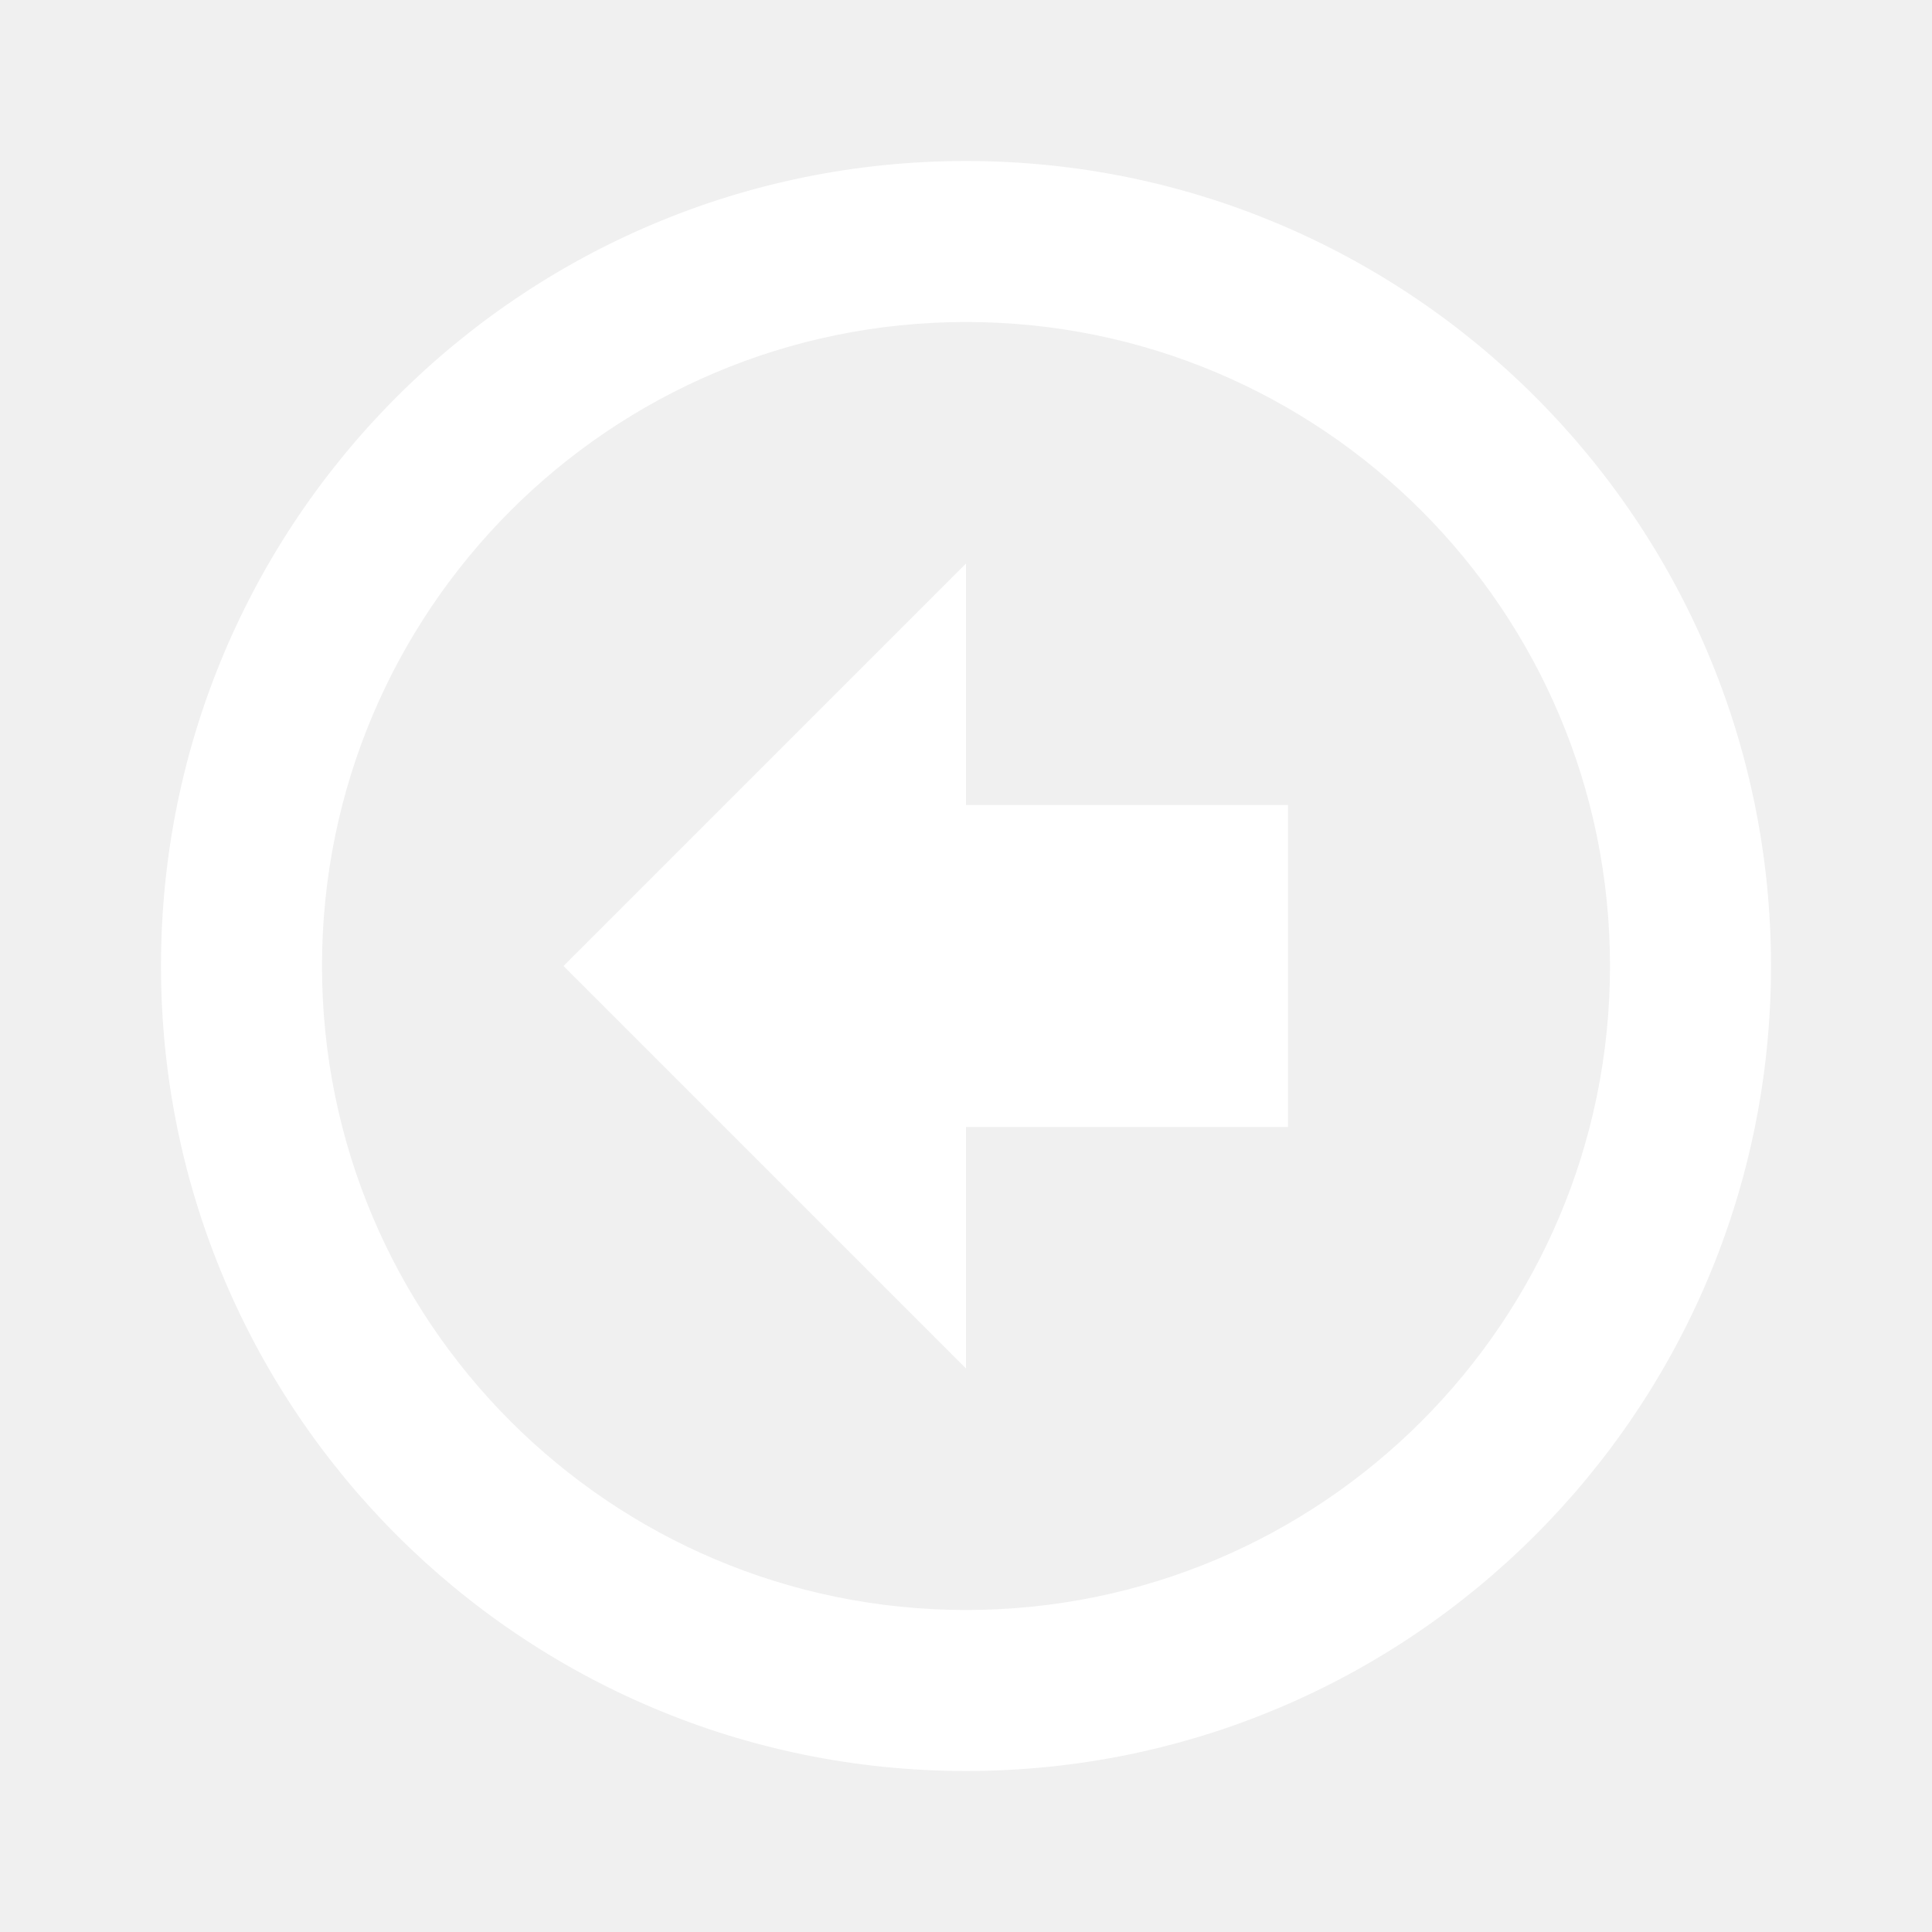
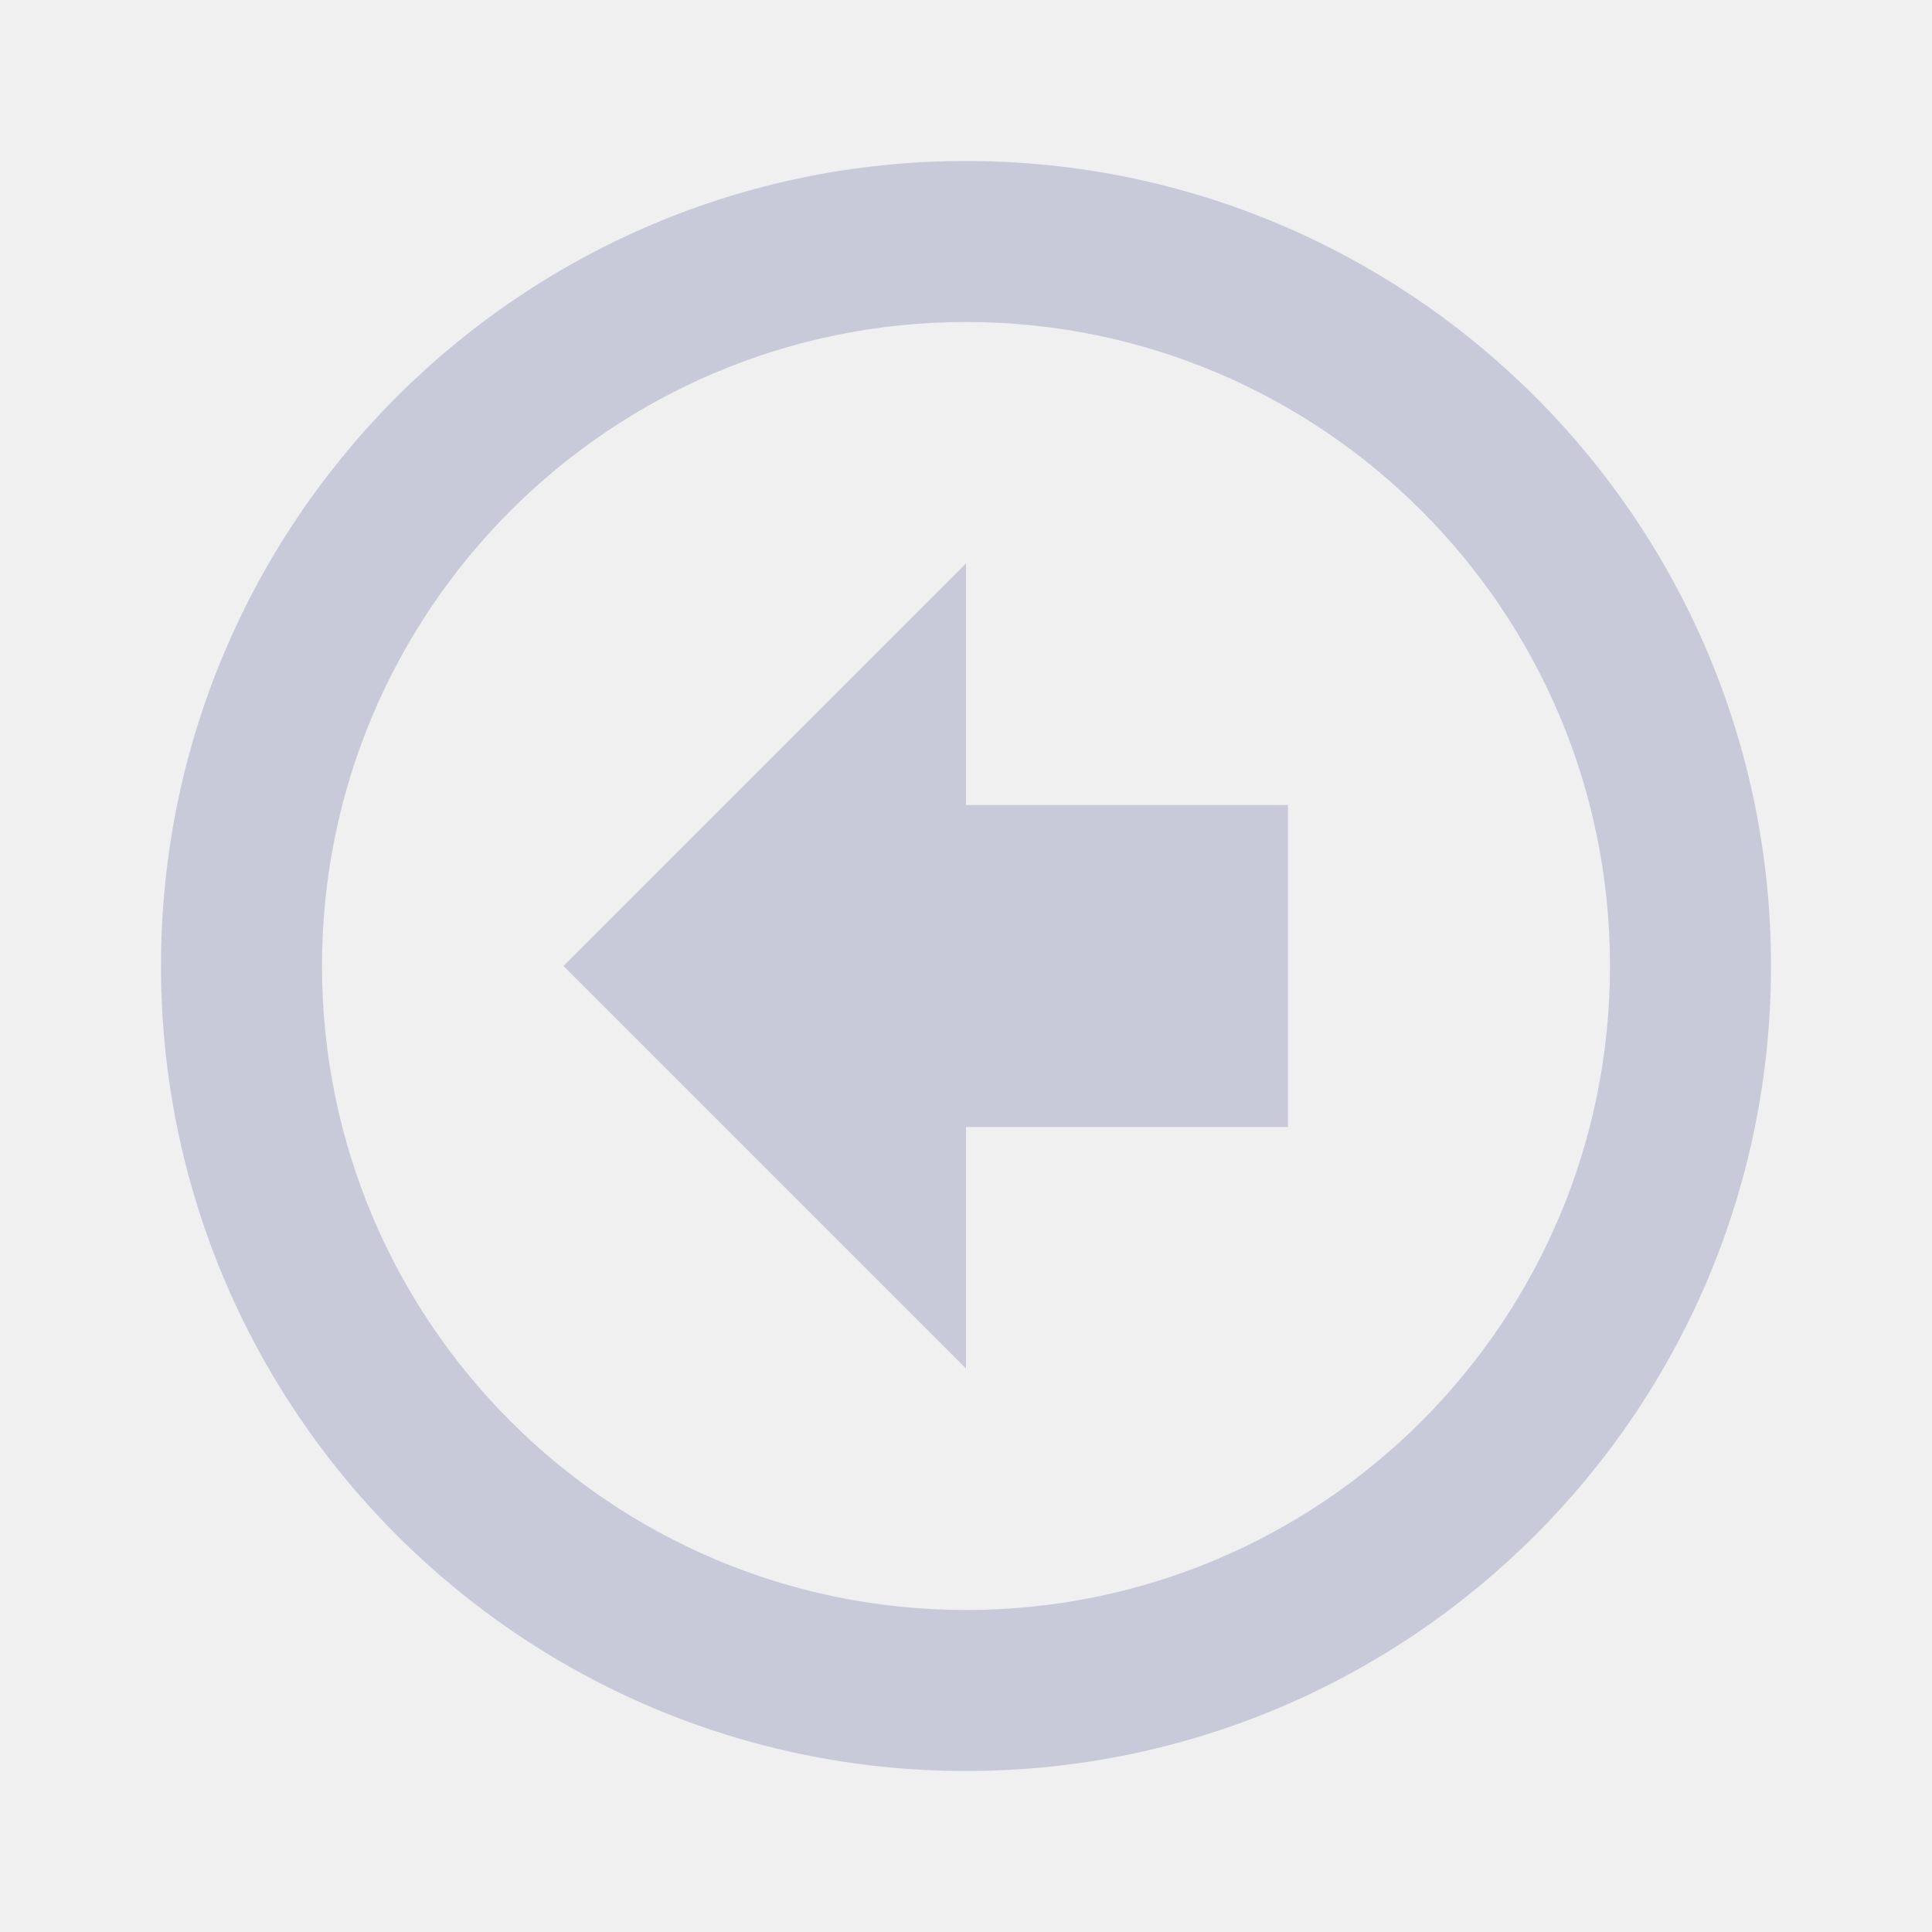
- <svg xmlns="http://www.w3.org/2000/svg" version="1.1" width="24" height="24" viewBox="0 0 24 24" fill="#fff">
+ <svg xmlns="http://www.w3.org/2000/svg" version="1.1" width="24" height="24" viewBox="0 0 24 24" fill="#C9CAD9">
  <path d="M7,12L12,7V10H16V14H12V17L7,12M22,12A10,10 0 0,1 12,22A10,10 0 0,1 2,12A10,10 0 0,1 12,2A10,10 0 0,1 22,12M20,12A8,8 0 0,0 12,4A8,8 0 0,0 4,12A8,8 0 0,0 12,20A8,8 0 0,0 20,12Z" />
</svg>
